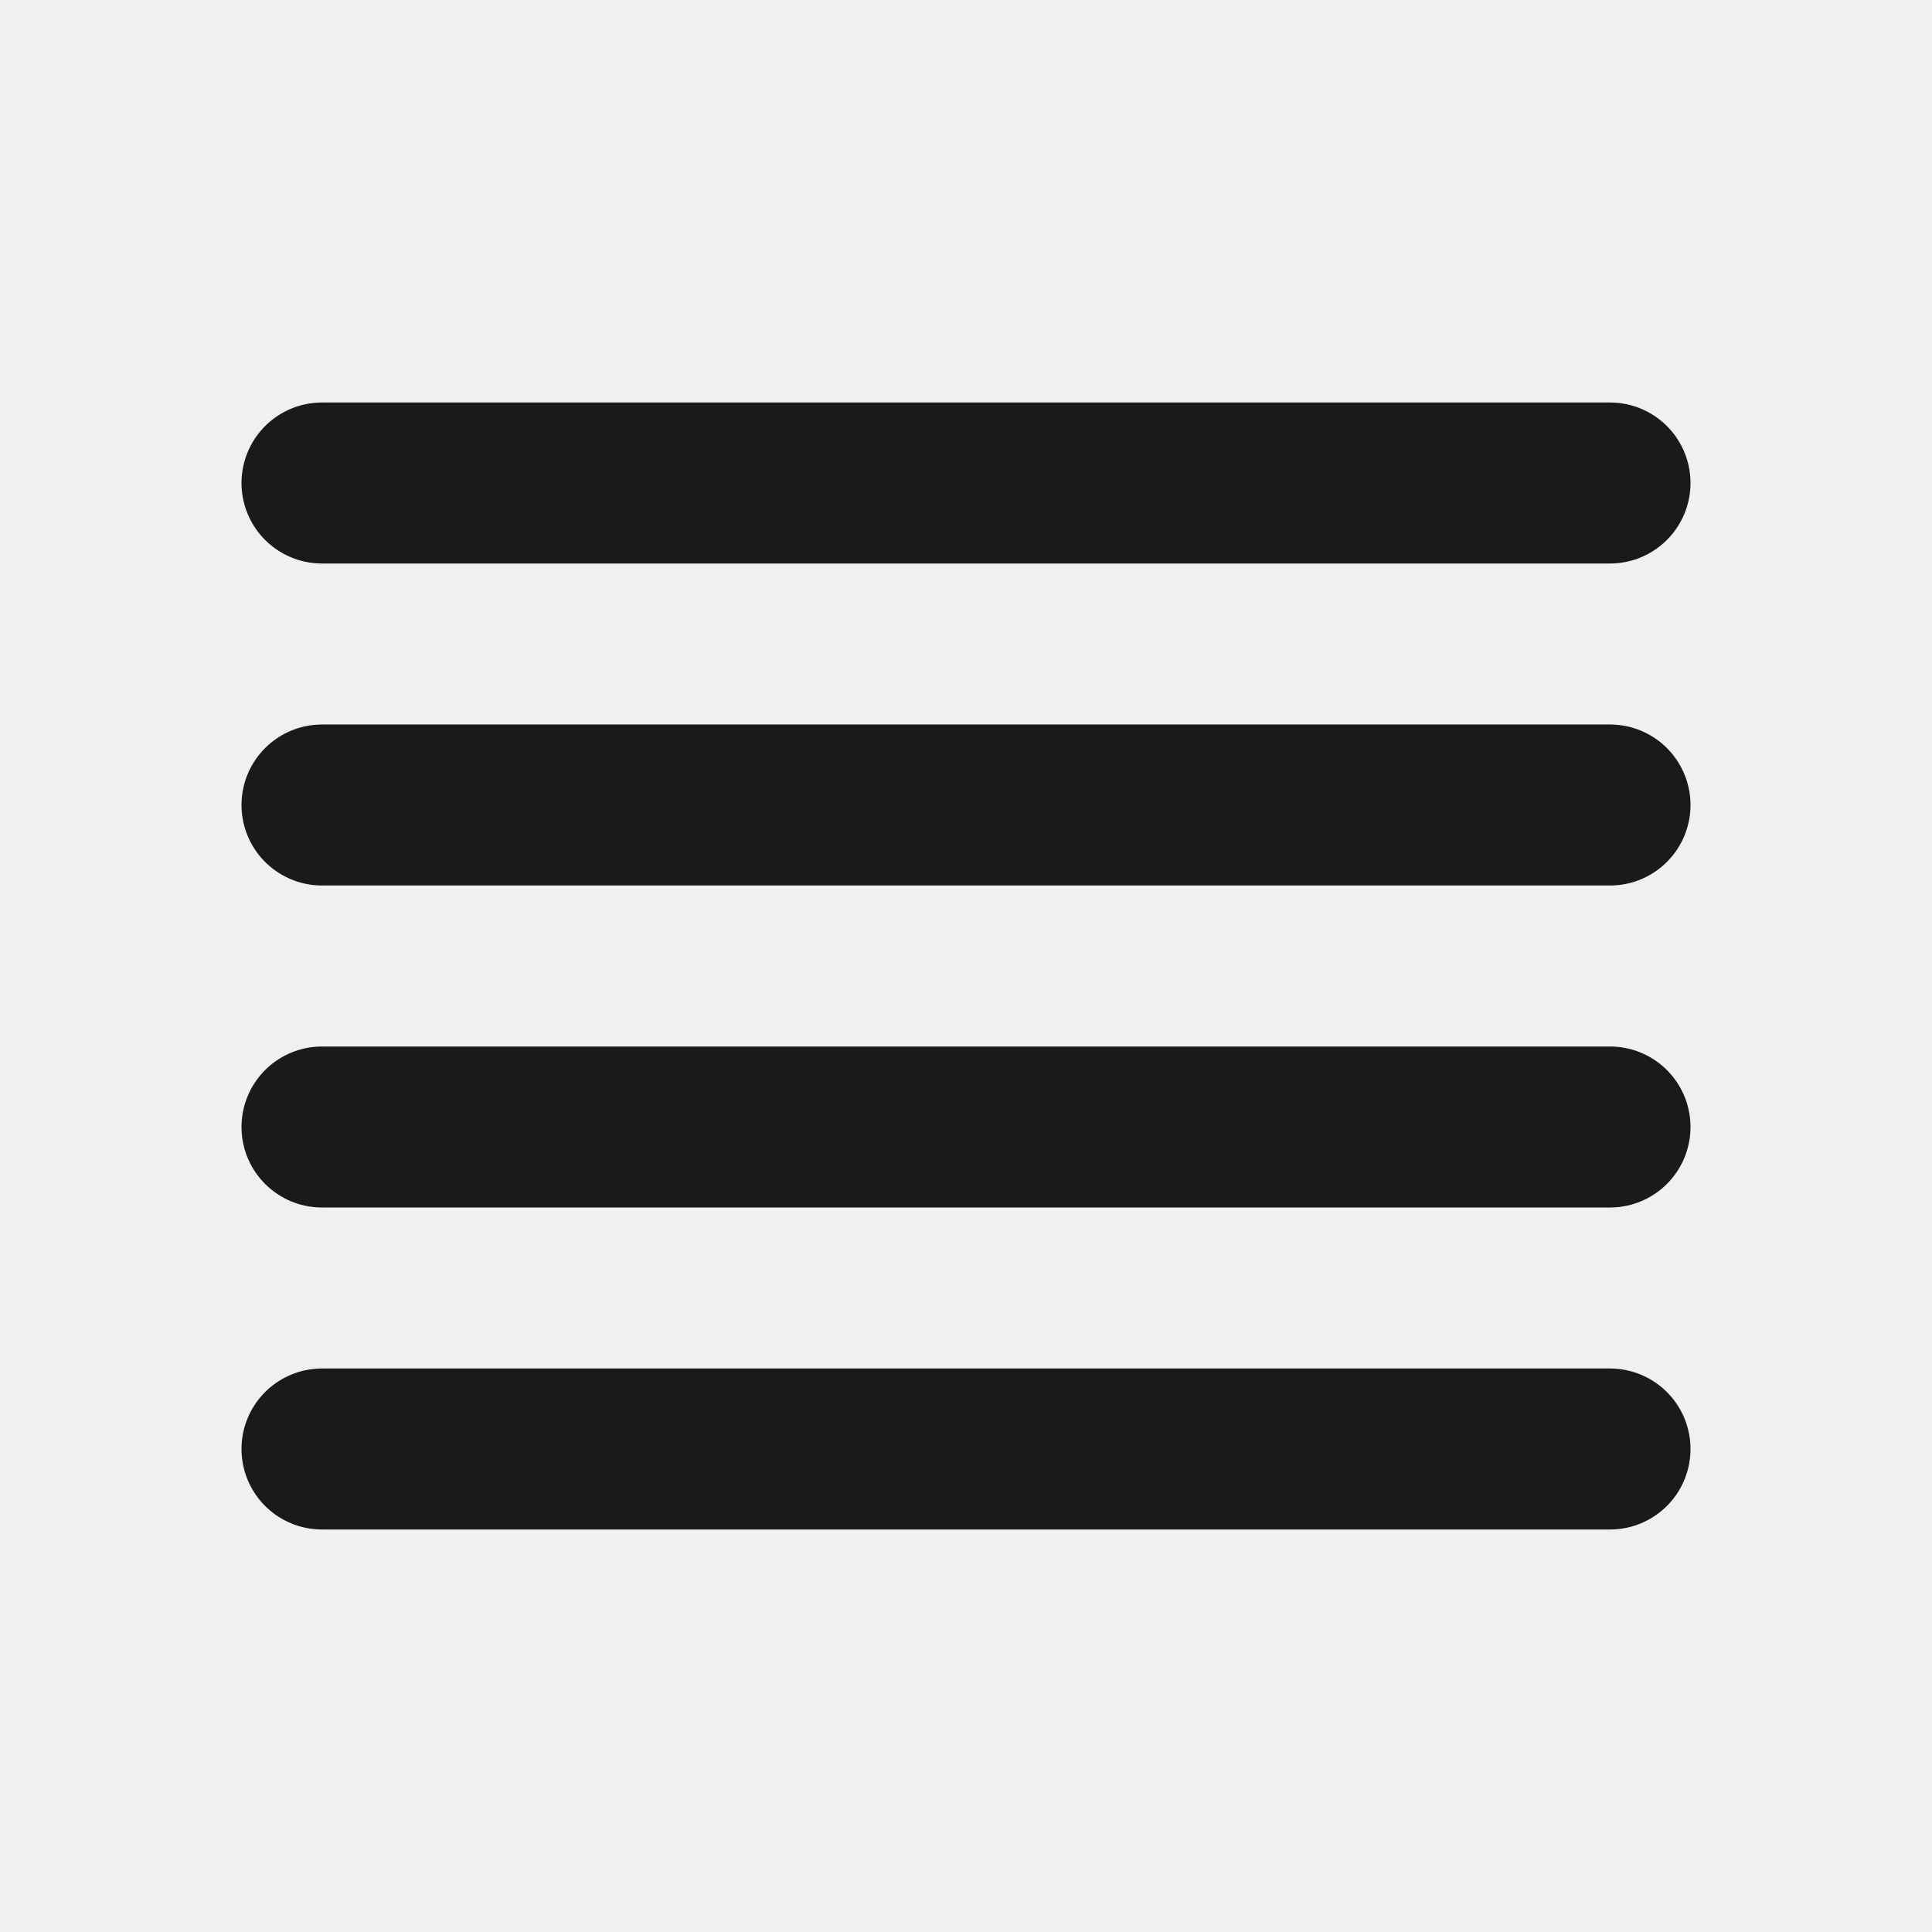
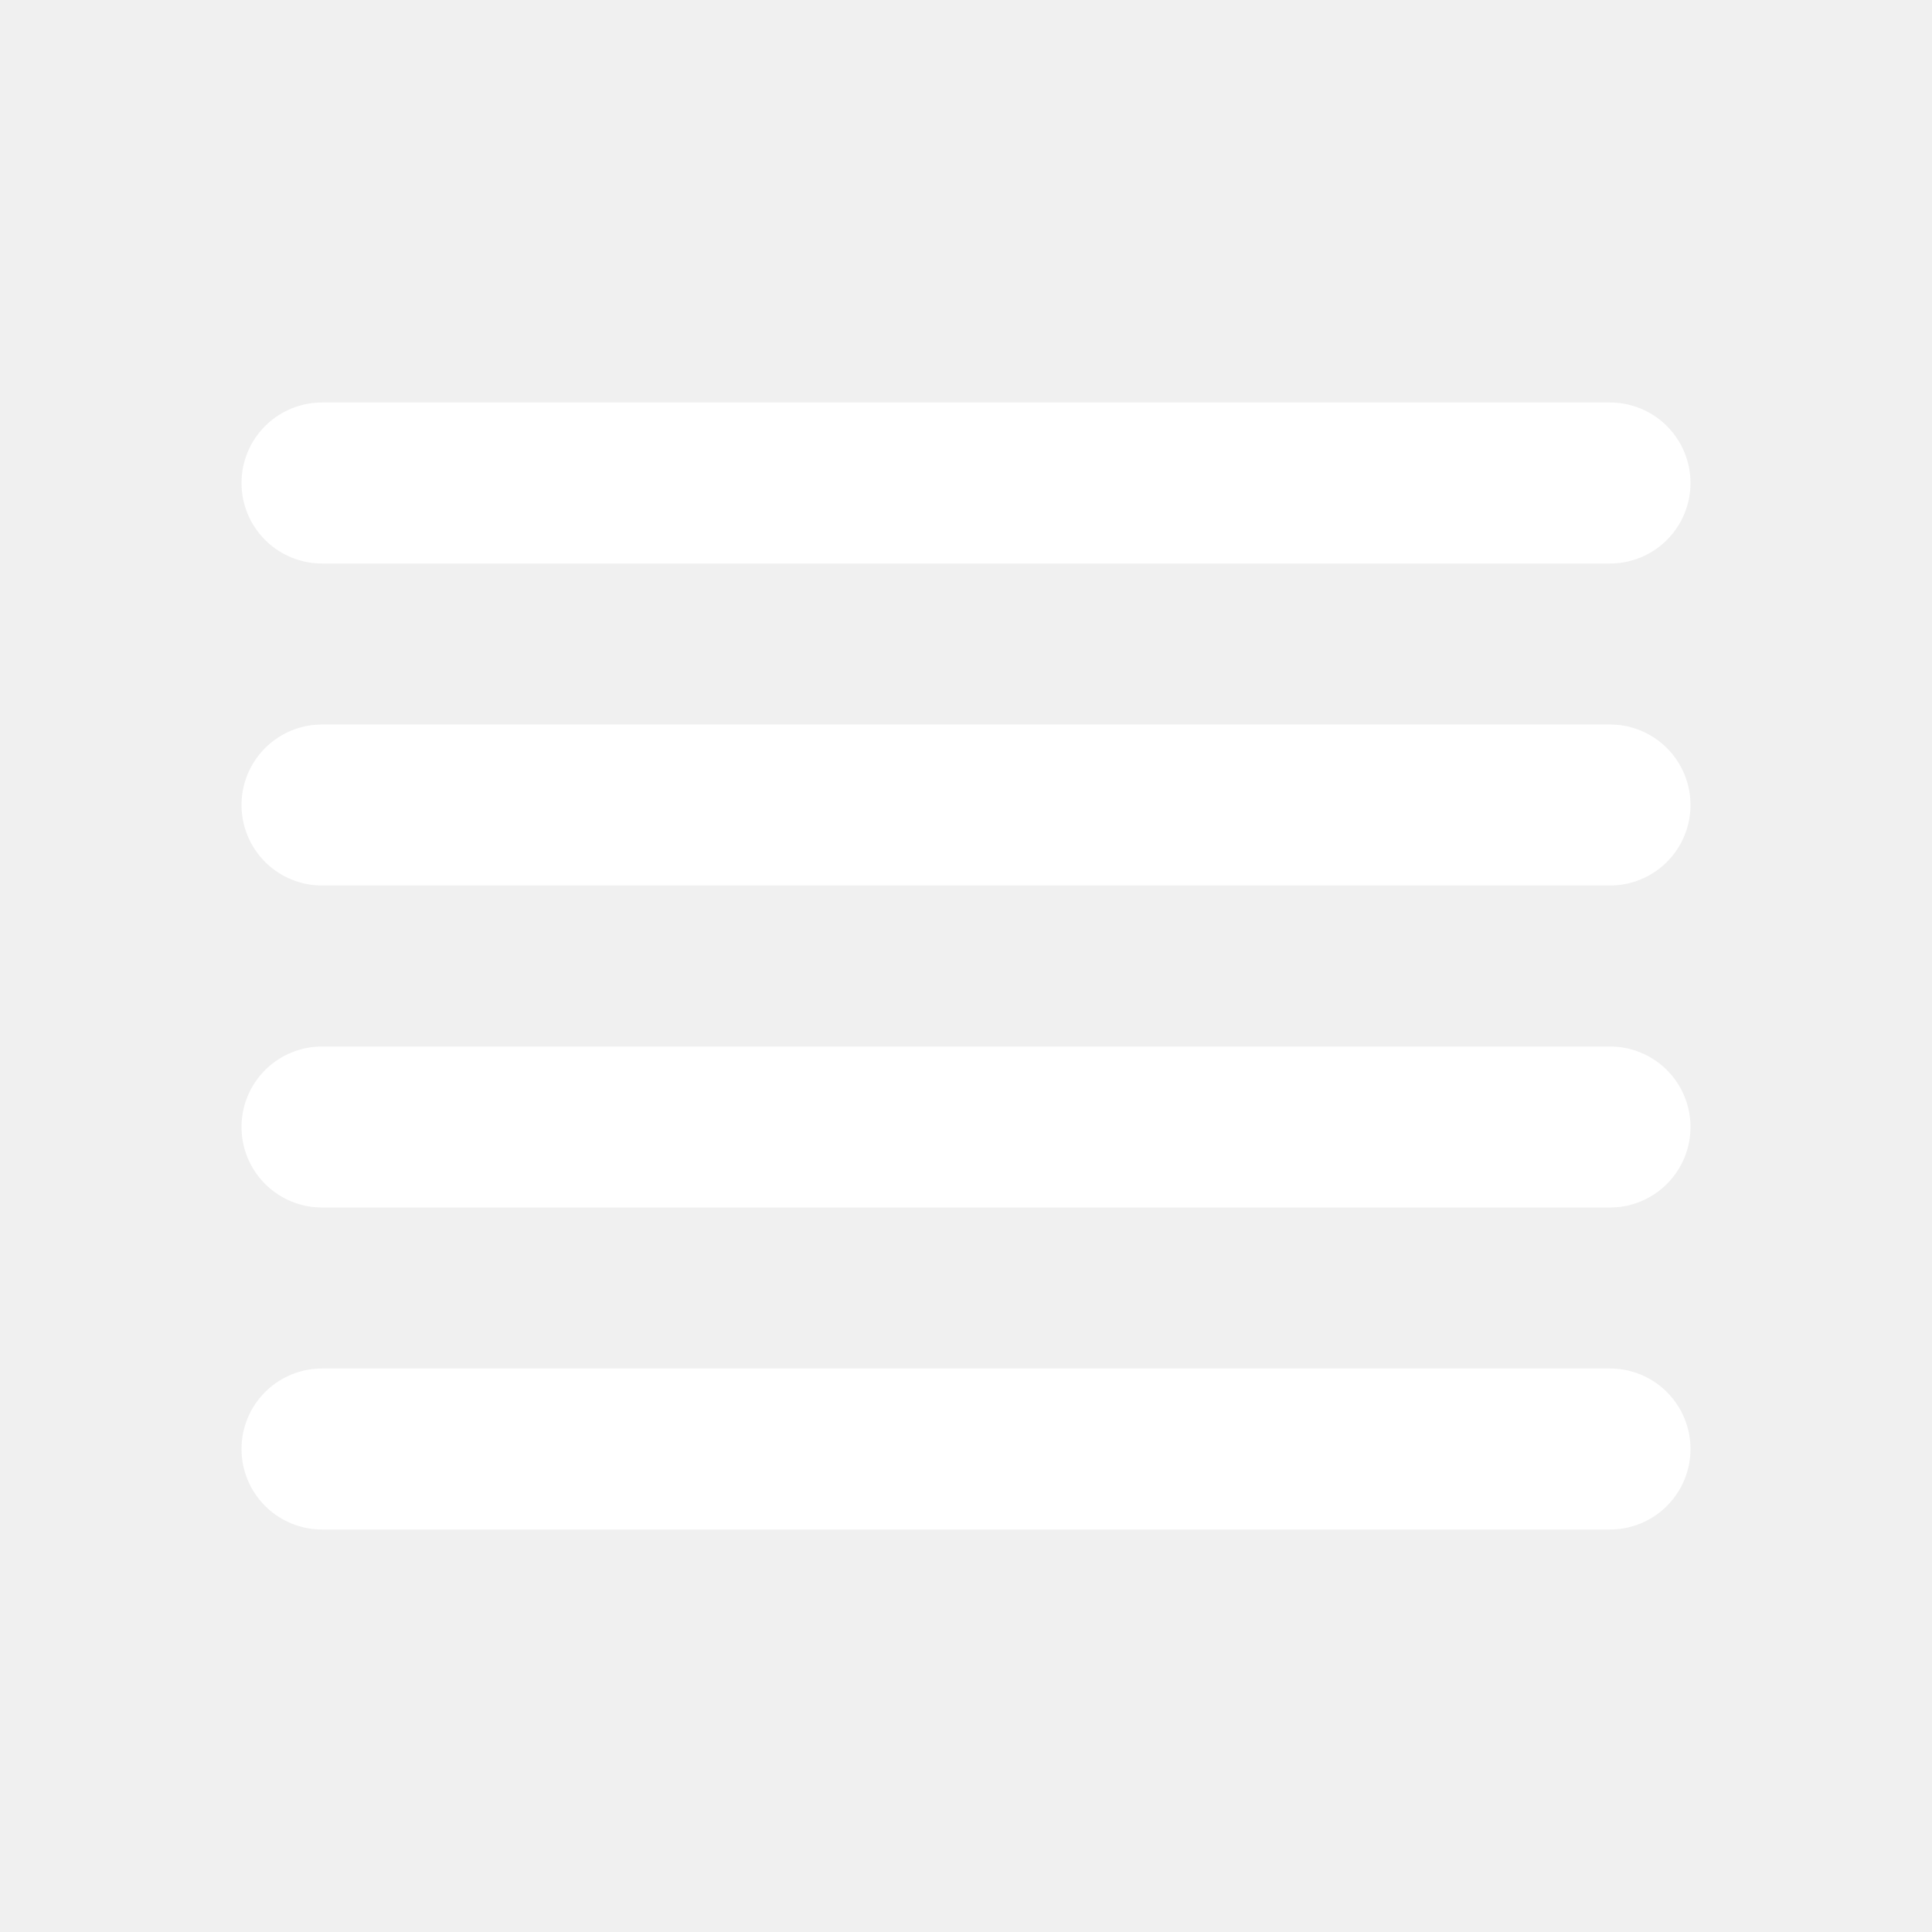
- <svg xmlns="http://www.w3.org/2000/svg" width="800" height="800" fill="none">
-   <path fill="#fff" stroke="#1C1919" stroke-linecap="round" stroke-linejoin="round" stroke-width="66.667" d="M666.667 600H133.333h533.334ZM666.667 466.667H133.333h533.334ZM666.667 333.333H133.333h533.334ZM666.667 200H133.333h533.334Z" />
+ <svg xmlns="http://www.w3.org/2000/svg" width="800" height="800" fill="currentColor">
+   <path stroke="#fff" stroke-linecap="round" stroke-linejoin="round" stroke-width="66.667" d="M666.667 600H133.333h533.334ZM666.667 466.667H133.333h533.334ZM666.667 333.333H133.333h533.334ZM666.667 200H133.333h533.334Z" />
</svg>
